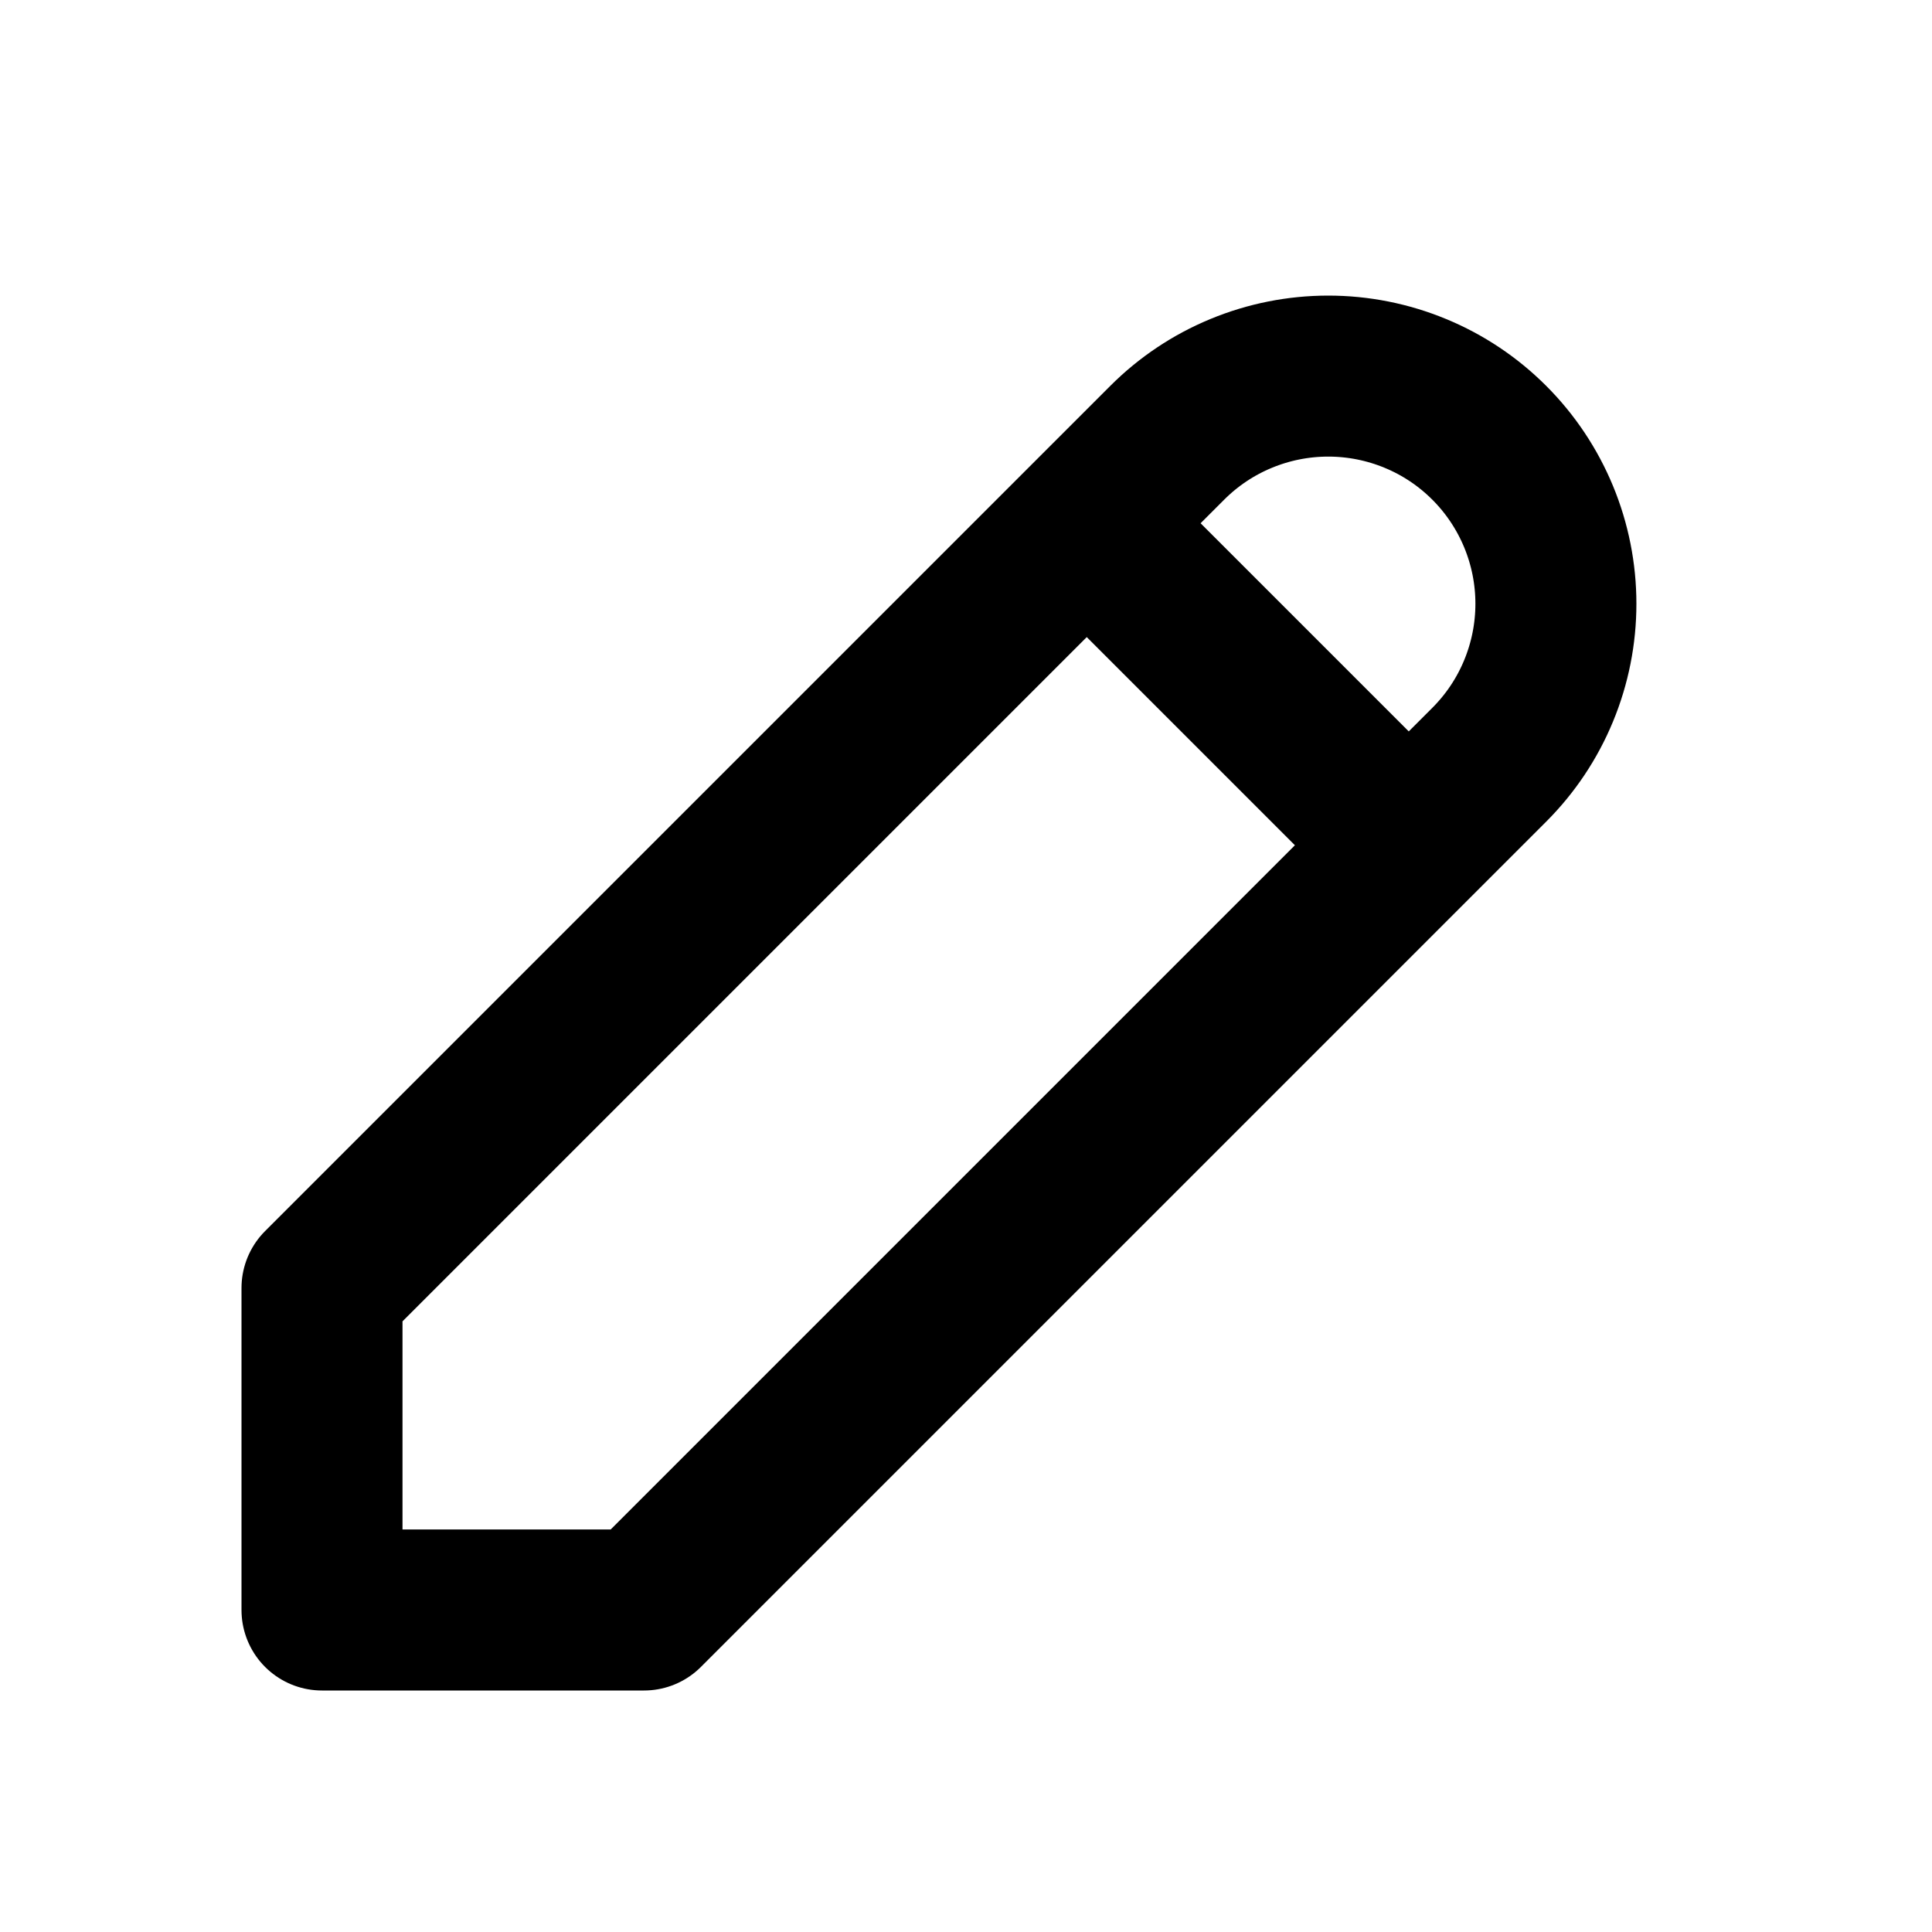
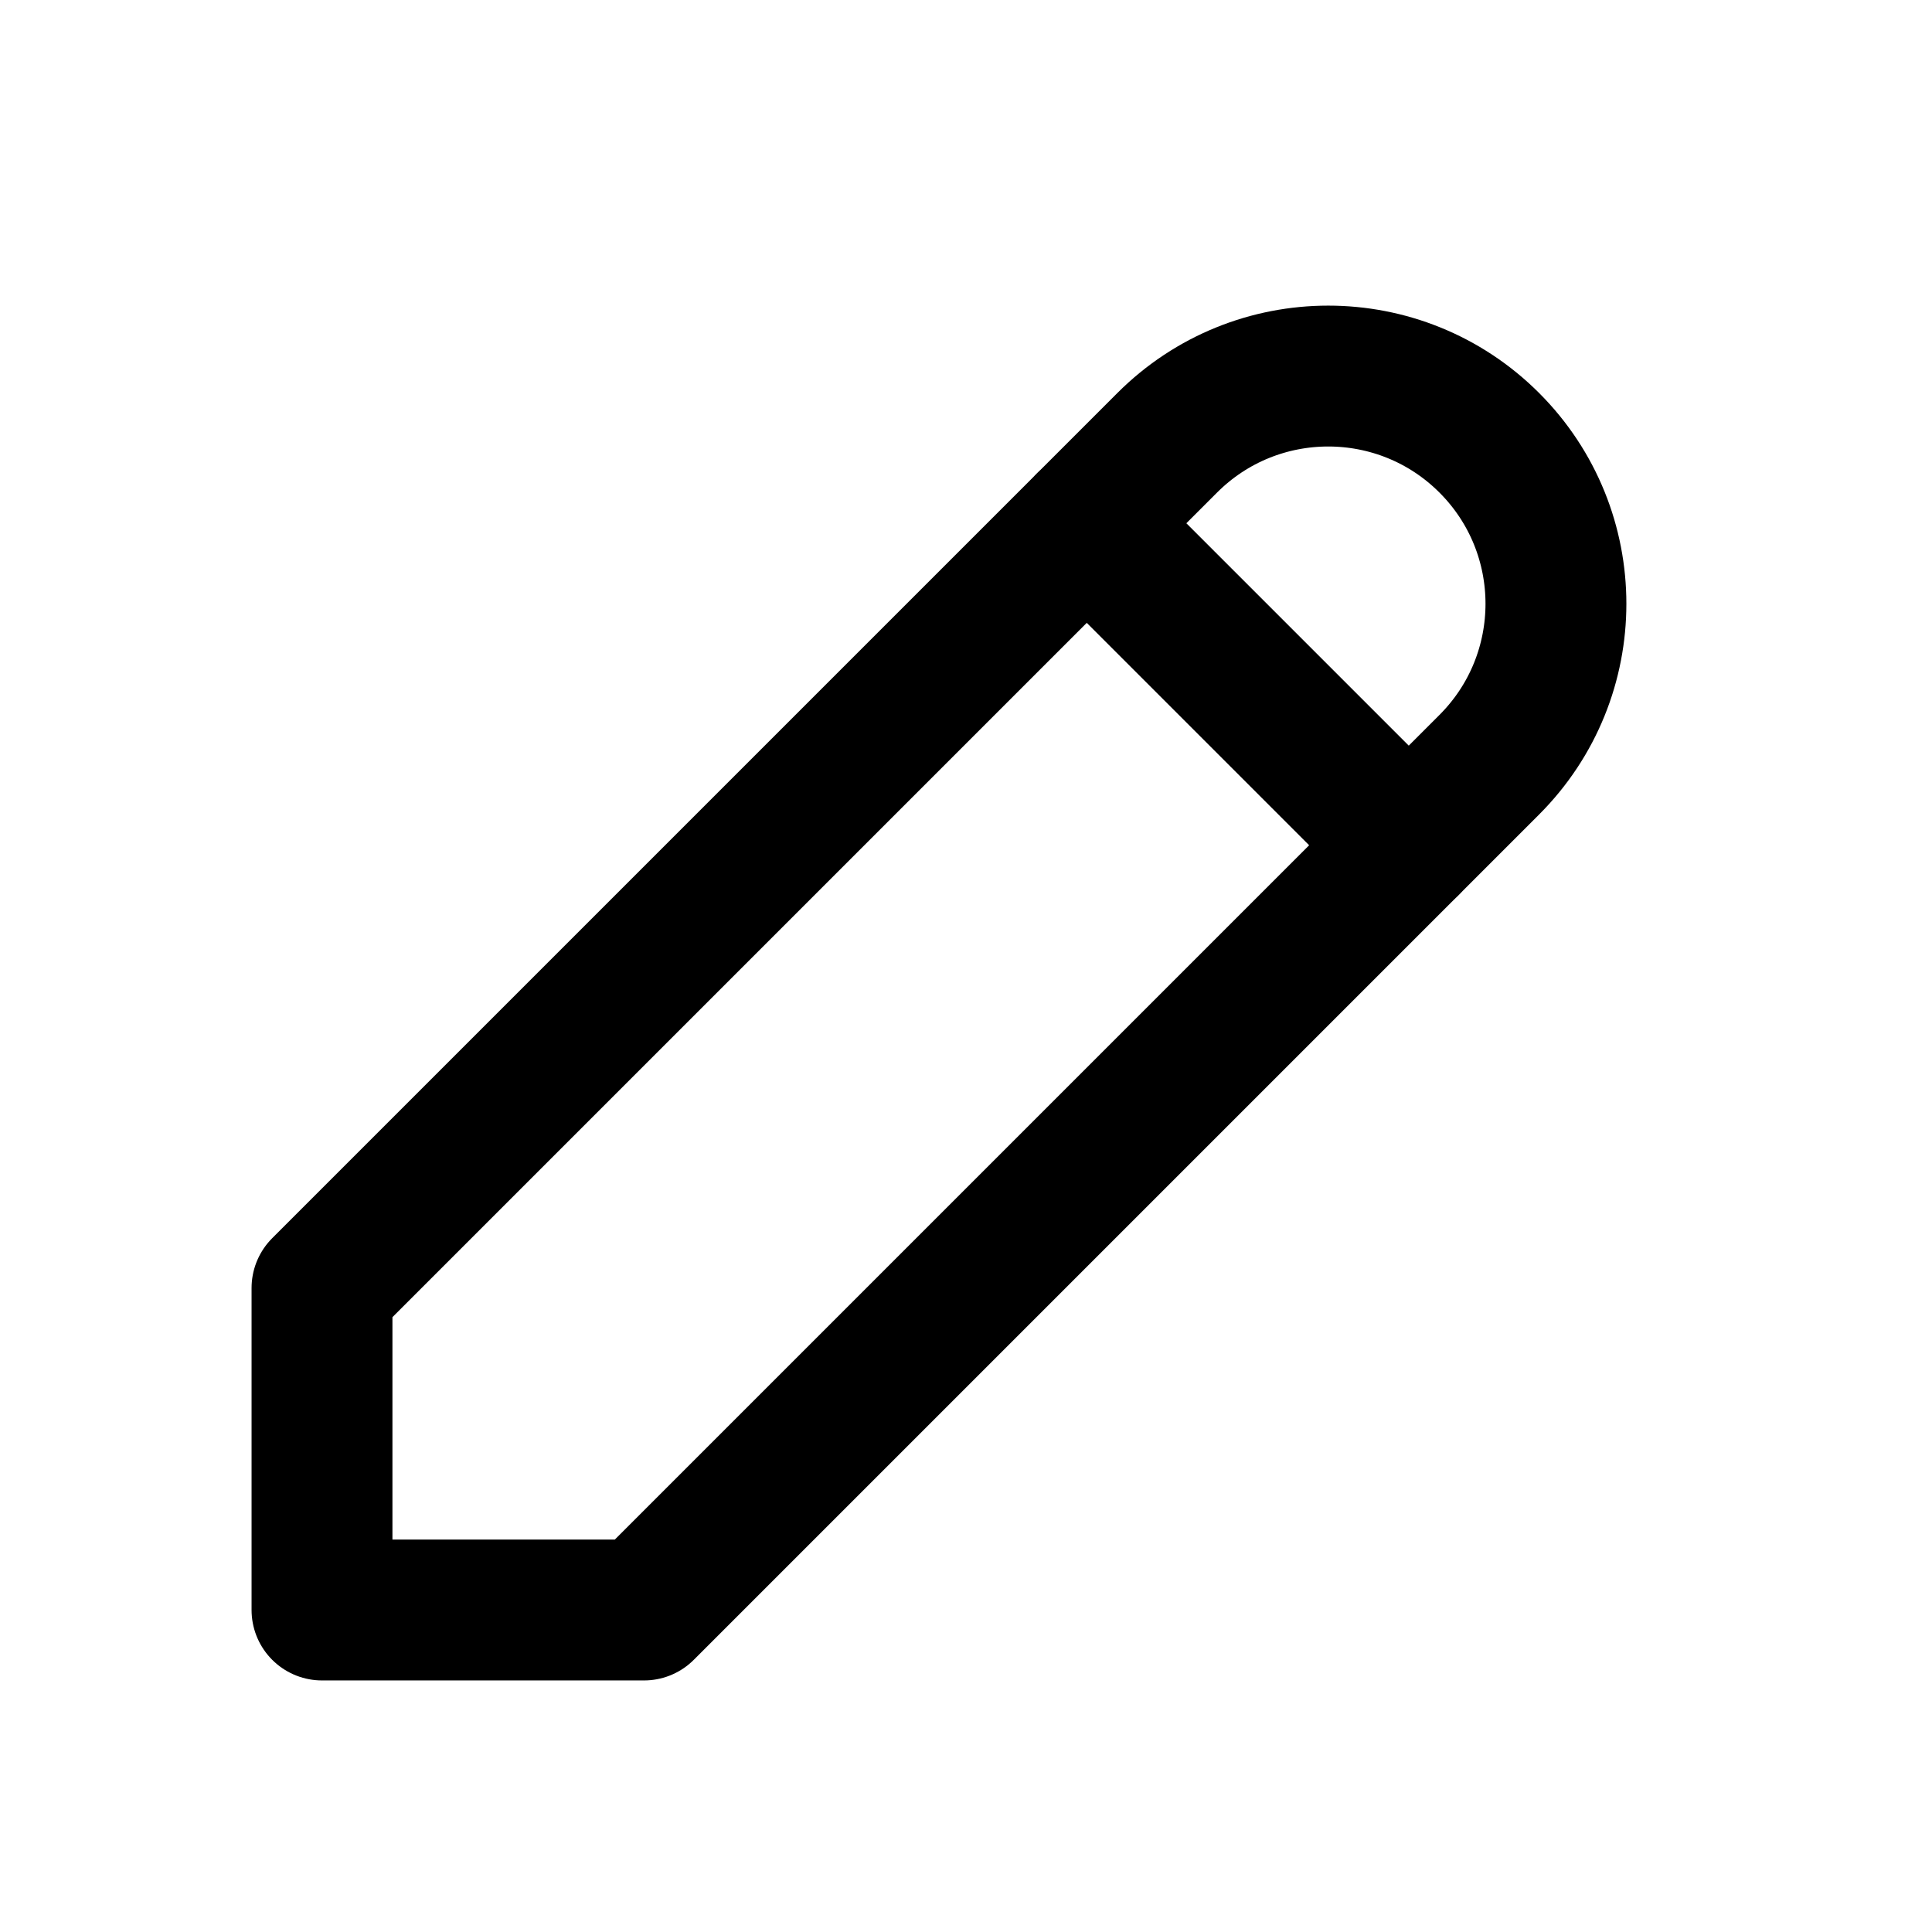
- <svg xmlns="http://www.w3.org/2000/svg" width="24" height="24" viewBox="0 0 24 24" fill="none">
-   <path d="M13.5 6.5L17.5 10.5M4 20H8L18.5 9.5C18.763 9.237 18.971 8.926 19.113 8.582C19.255 8.239 19.328 7.871 19.328 7.5C19.328 7.129 19.255 6.761 19.113 6.418C18.971 6.075 18.763 5.763 18.5 5.5C18.237 5.237 17.926 5.029 17.582 4.887C17.239 4.745 16.871 4.672 16.5 4.672C16.129 4.672 15.761 4.745 15.418 4.887C15.074 5.029 14.763 5.237 14.5 5.5L4 16V20Z" stroke="currentColor" stroke-width="2" stroke-linecap="round" stroke-linejoin="round" />
+ <svg xmlns="http://www.w3.org/2000/svg" width="24" height="24" viewBox="0 0 24 24" fill="none" stroke="currentColor" stroke-width="1.75" stroke-linecap="round" stroke-linejoin="round" class="icon icon-tabler icons-tabler-outline icon-tabler-pencil">
+   <path stroke="none" d="M0 0h24v24H0z" fill="none" />
+   <path d="M4 20h4l10.5 -10.5a2.828 2.828 0 1 0 -4 -4l-10.5 10.5v4" />
+   <path d="M13.5 6.5l4 4" />
</svg>
